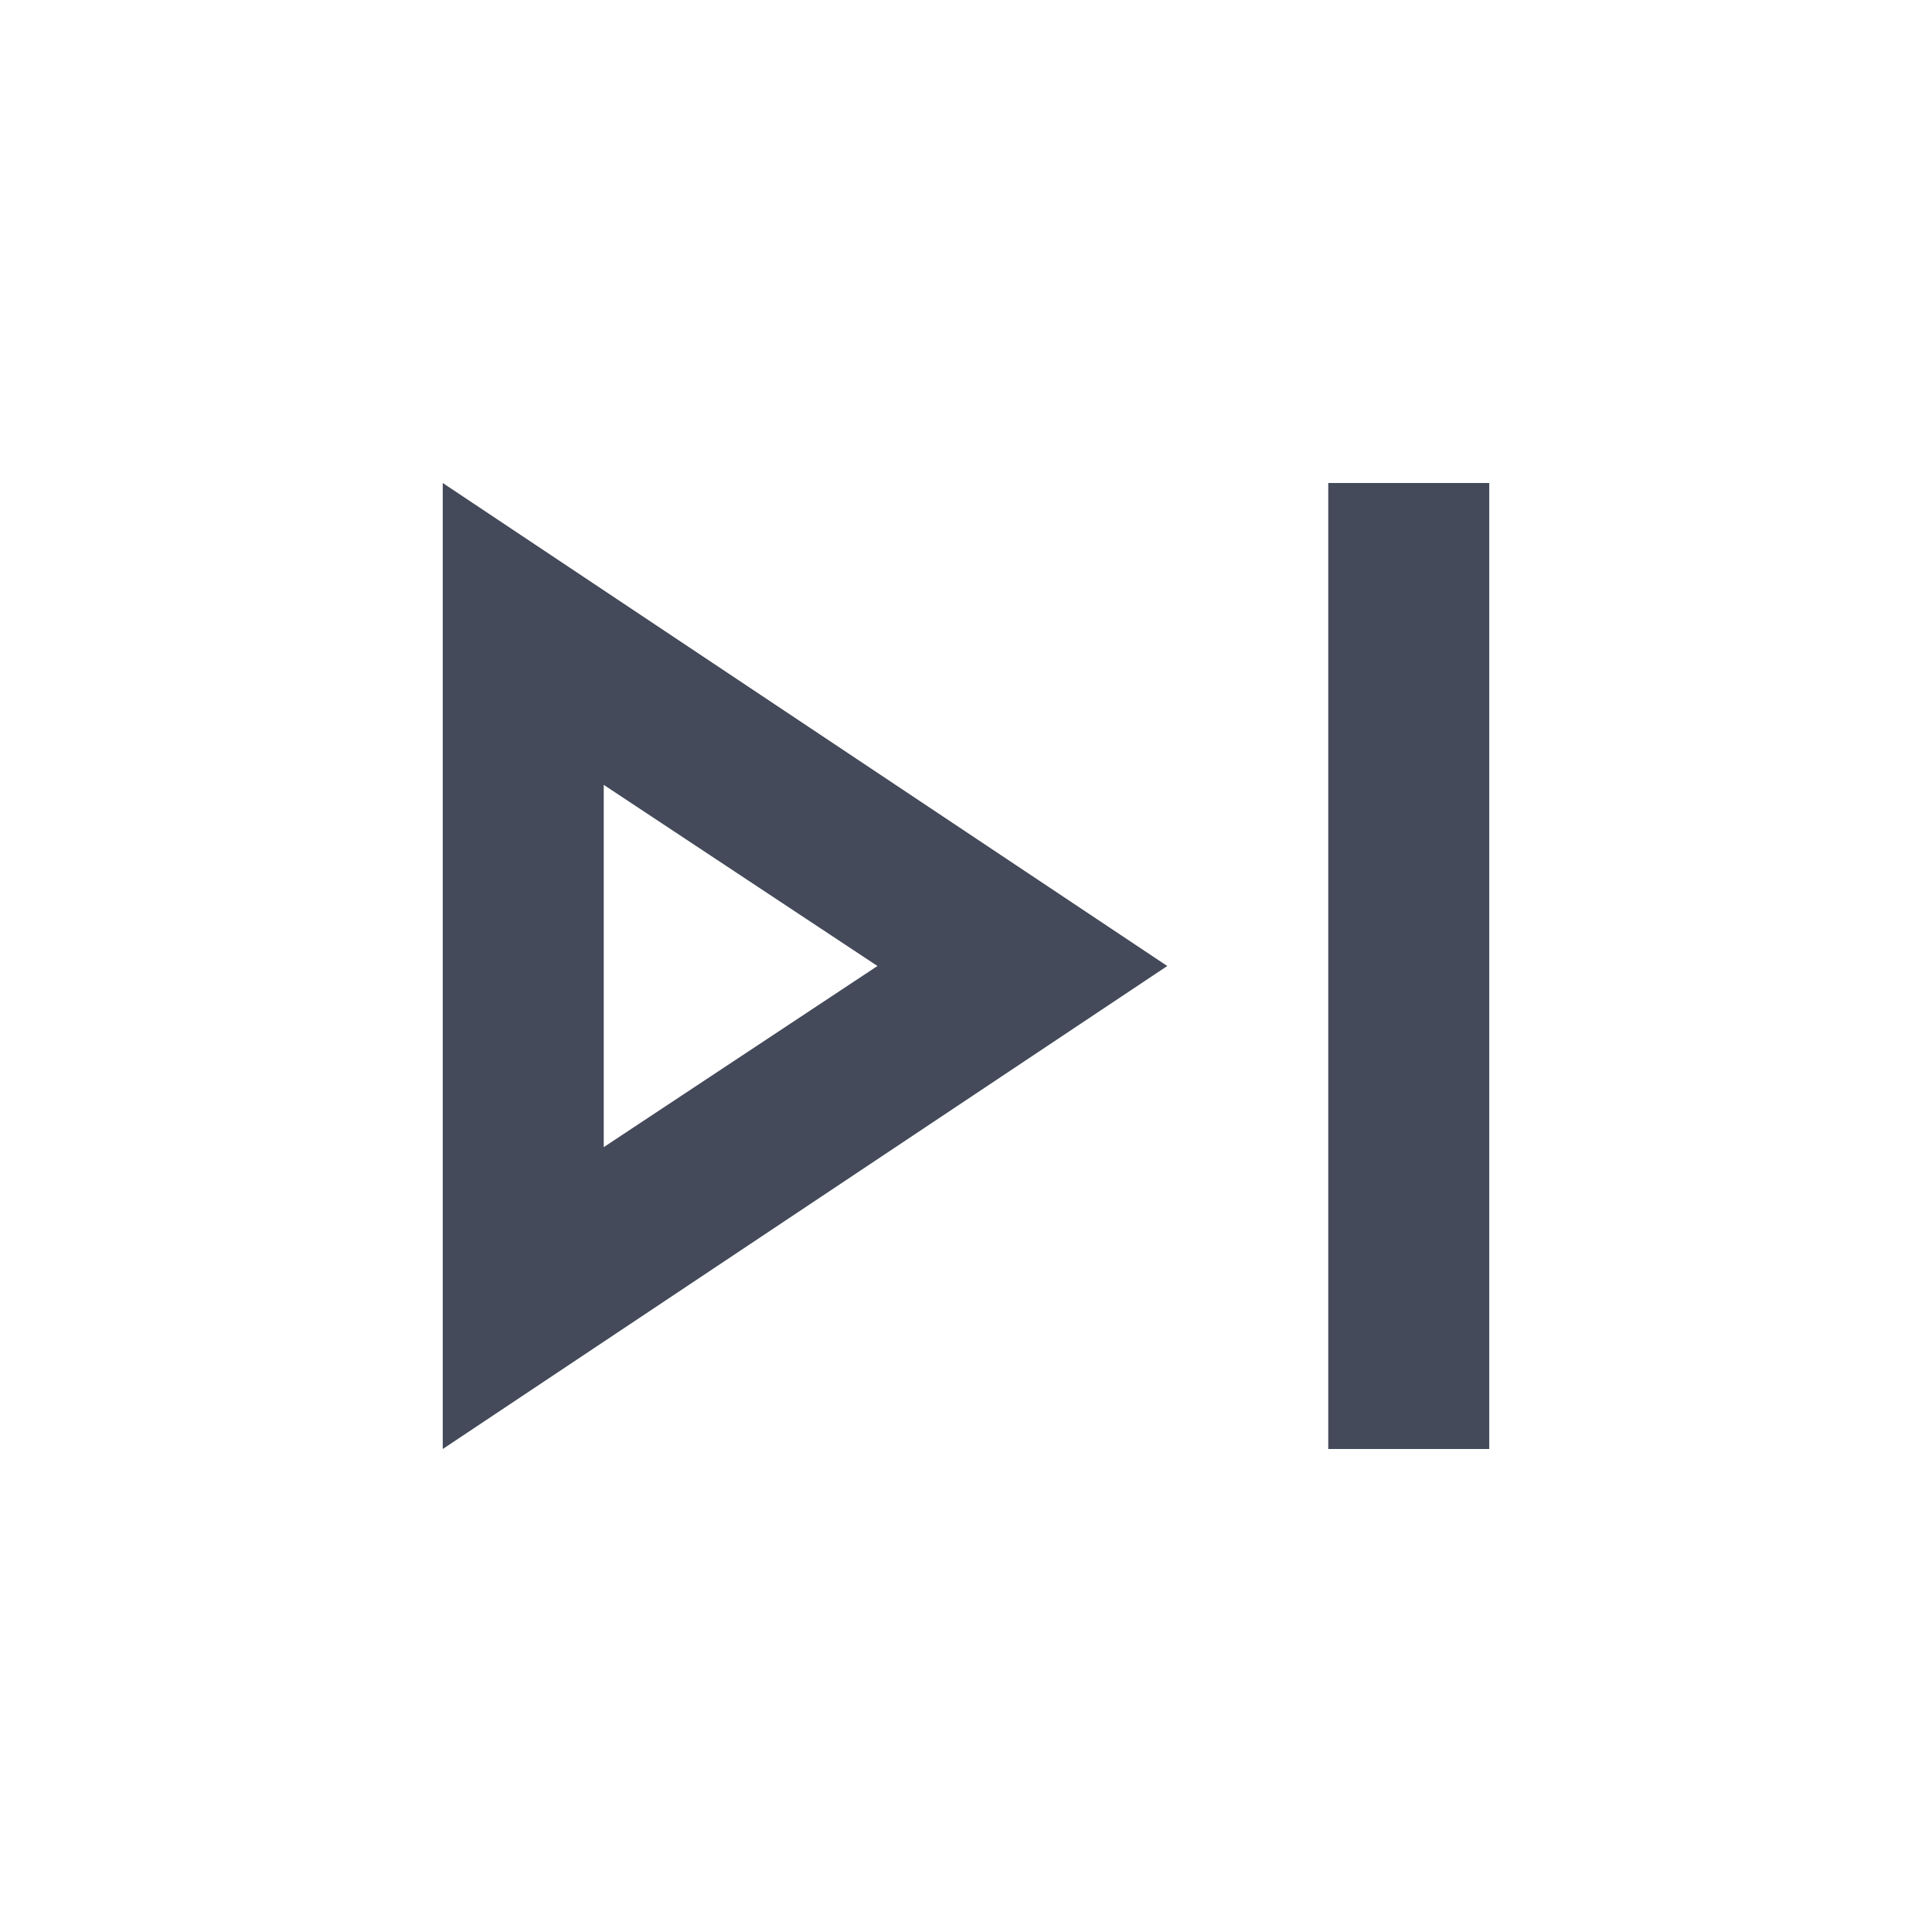
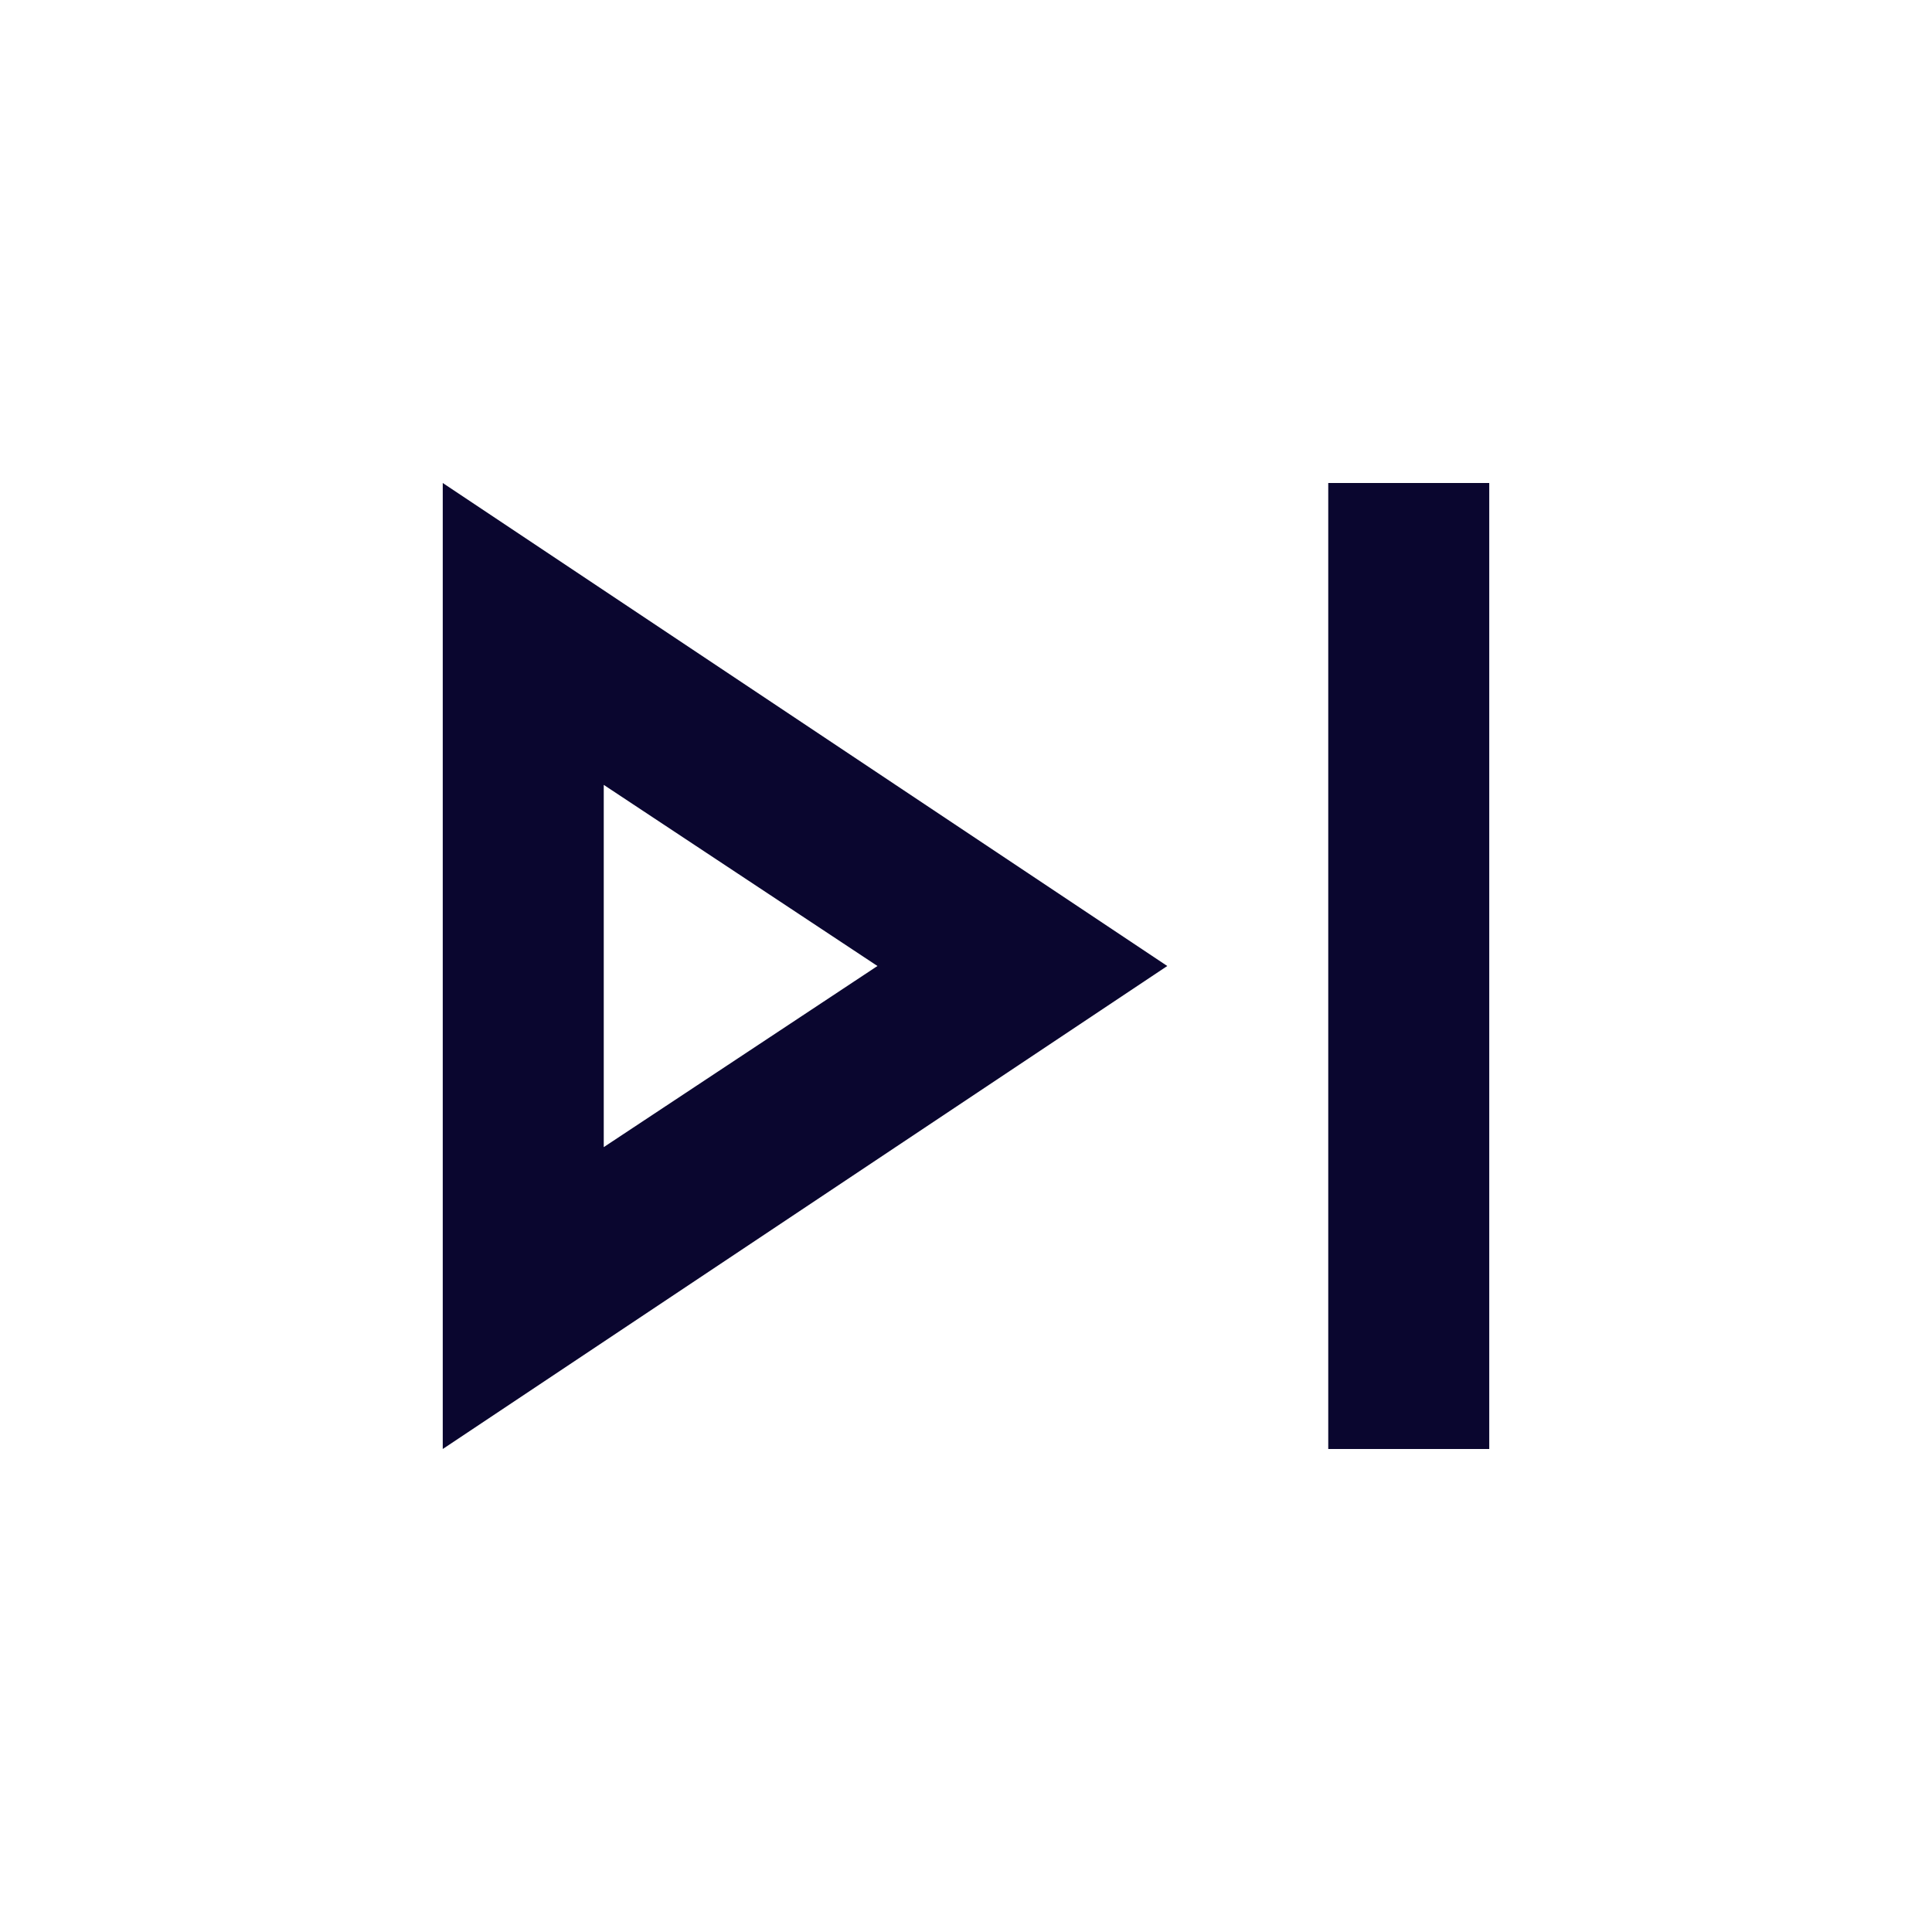
- <svg xmlns="http://www.w3.org/2000/svg" height="24px" viewBox="0 -960 960 960" width="24px" fill="#444A5A">
+ <svg xmlns="http://www.w3.org/2000/svg" height="24px" viewBox="0 -960 960 960" width="24px" fill="#0a062f">
  <path d="M660-240v-480h80v480h-80Zm-440 0v-480l360 240-360 240Zm80-240Zm0 90 136-90-136-90v180Z" />
</svg>
